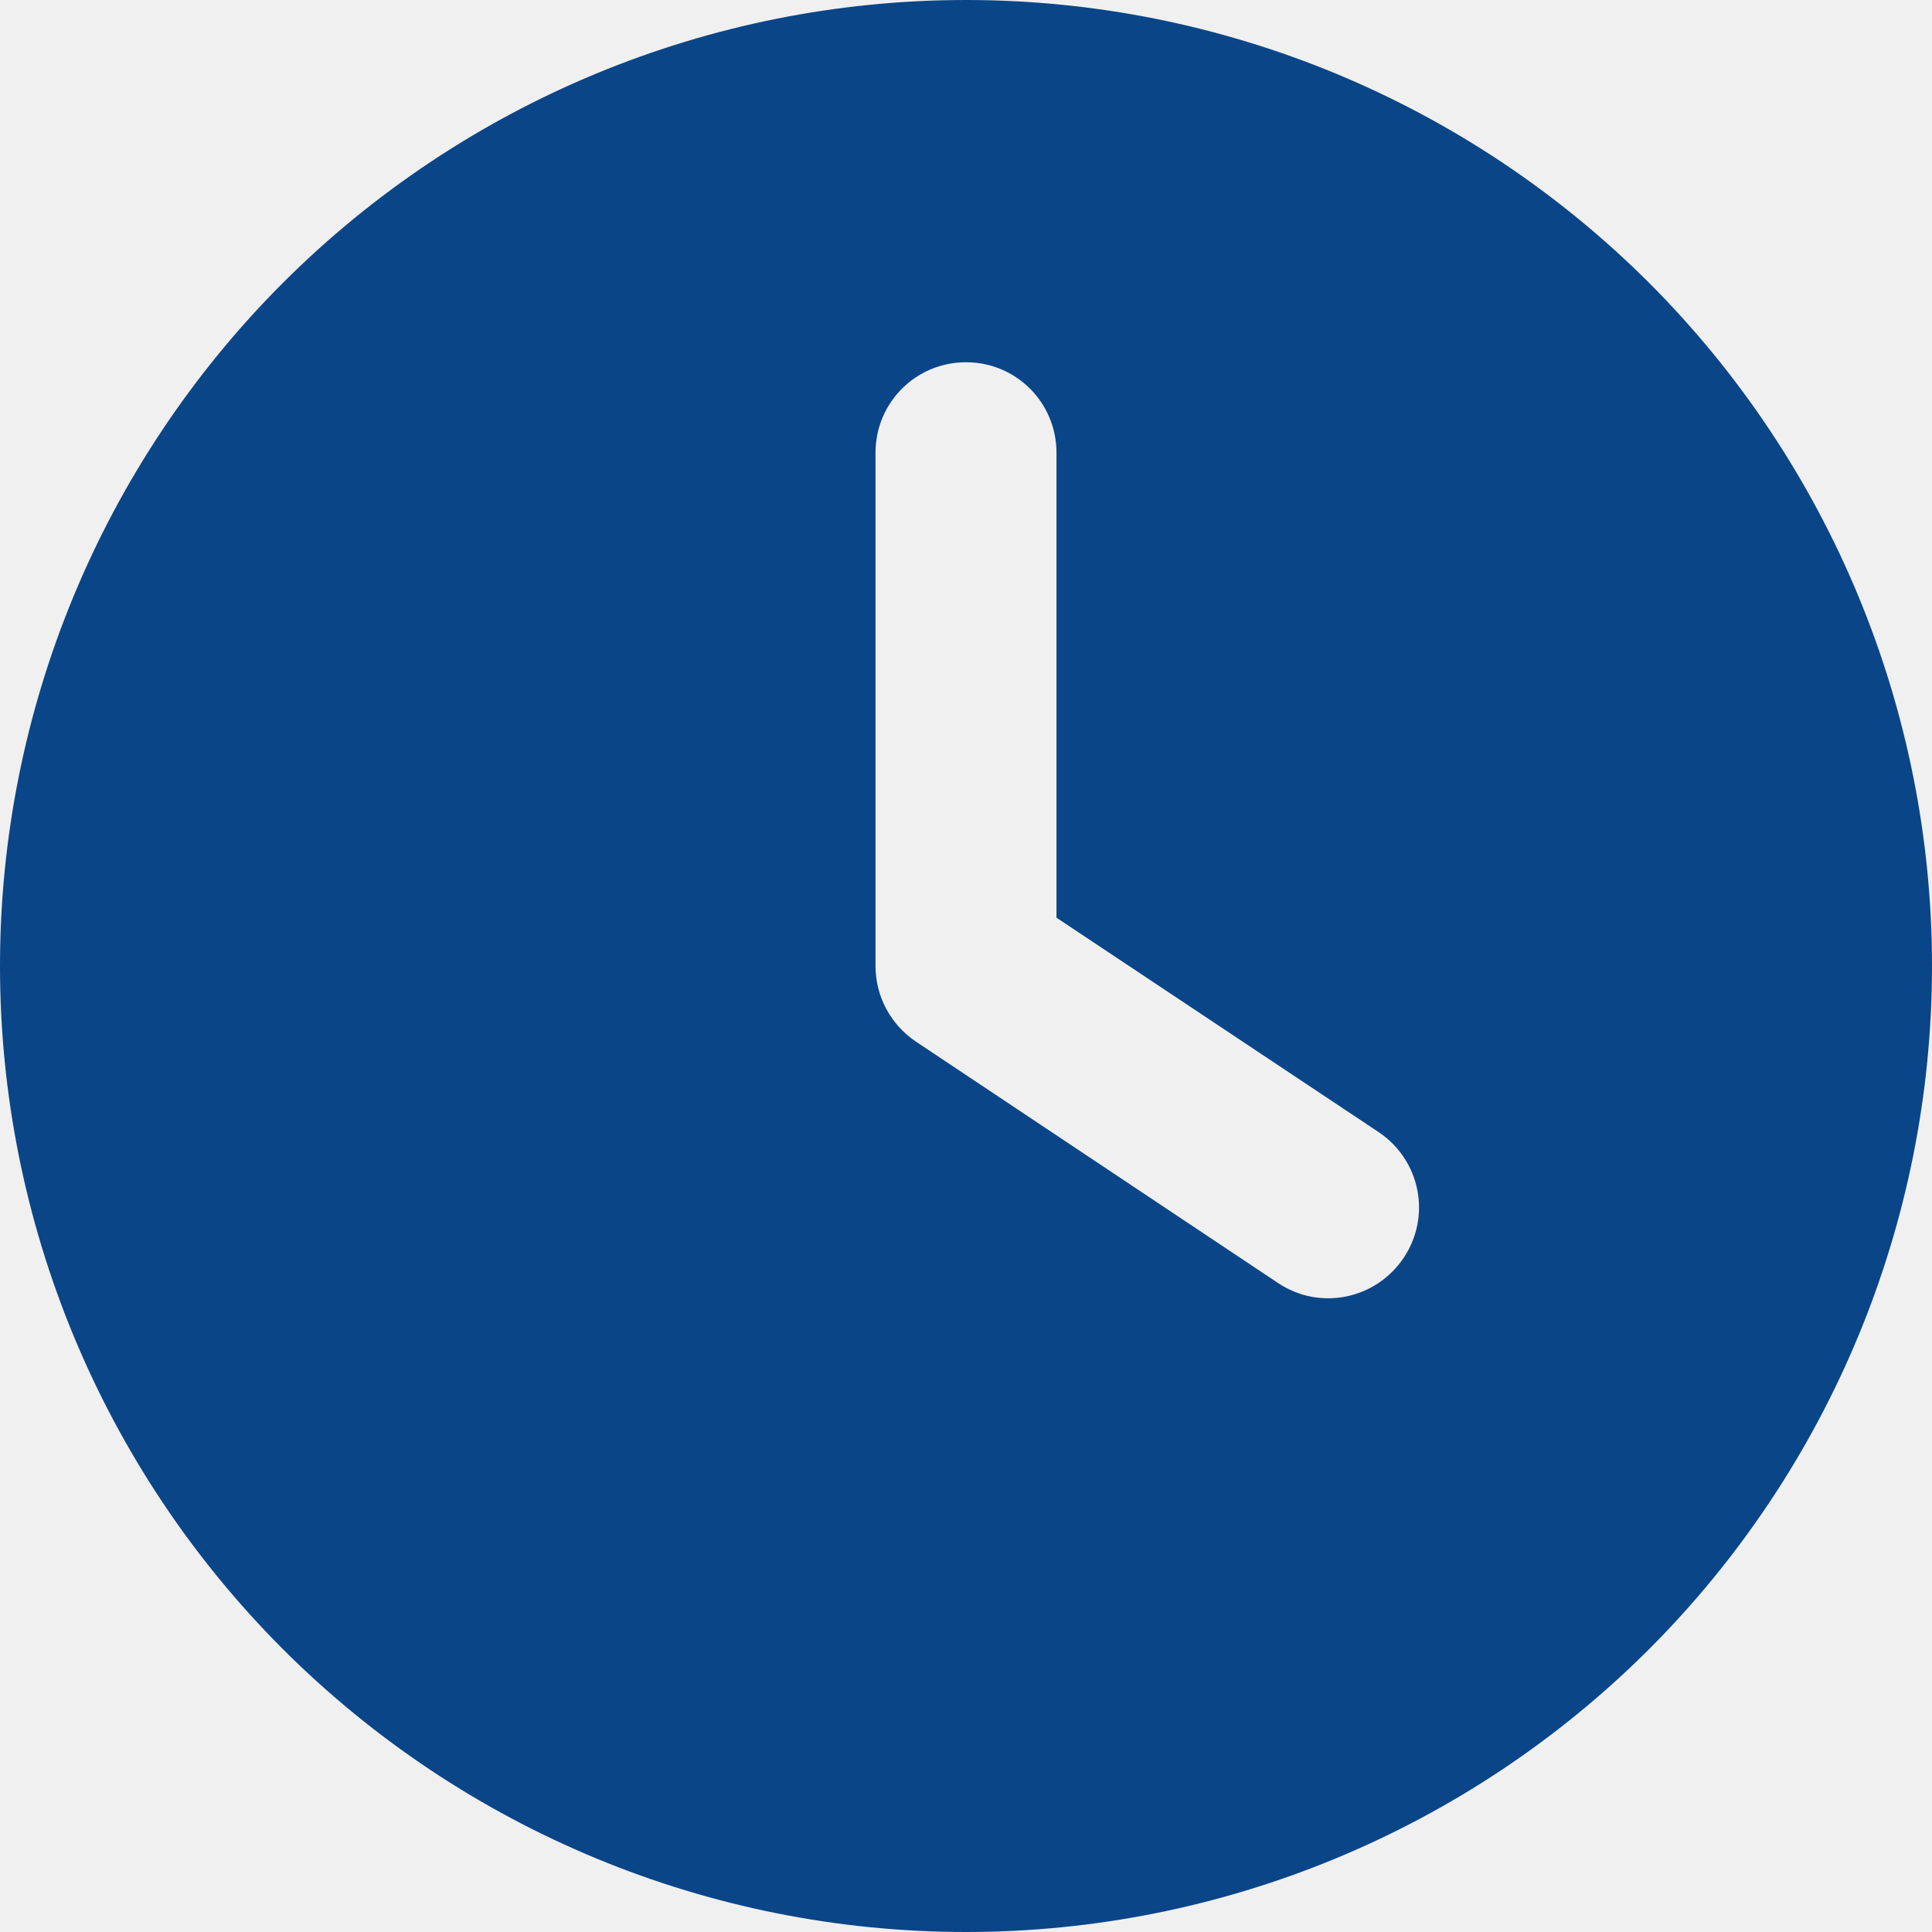
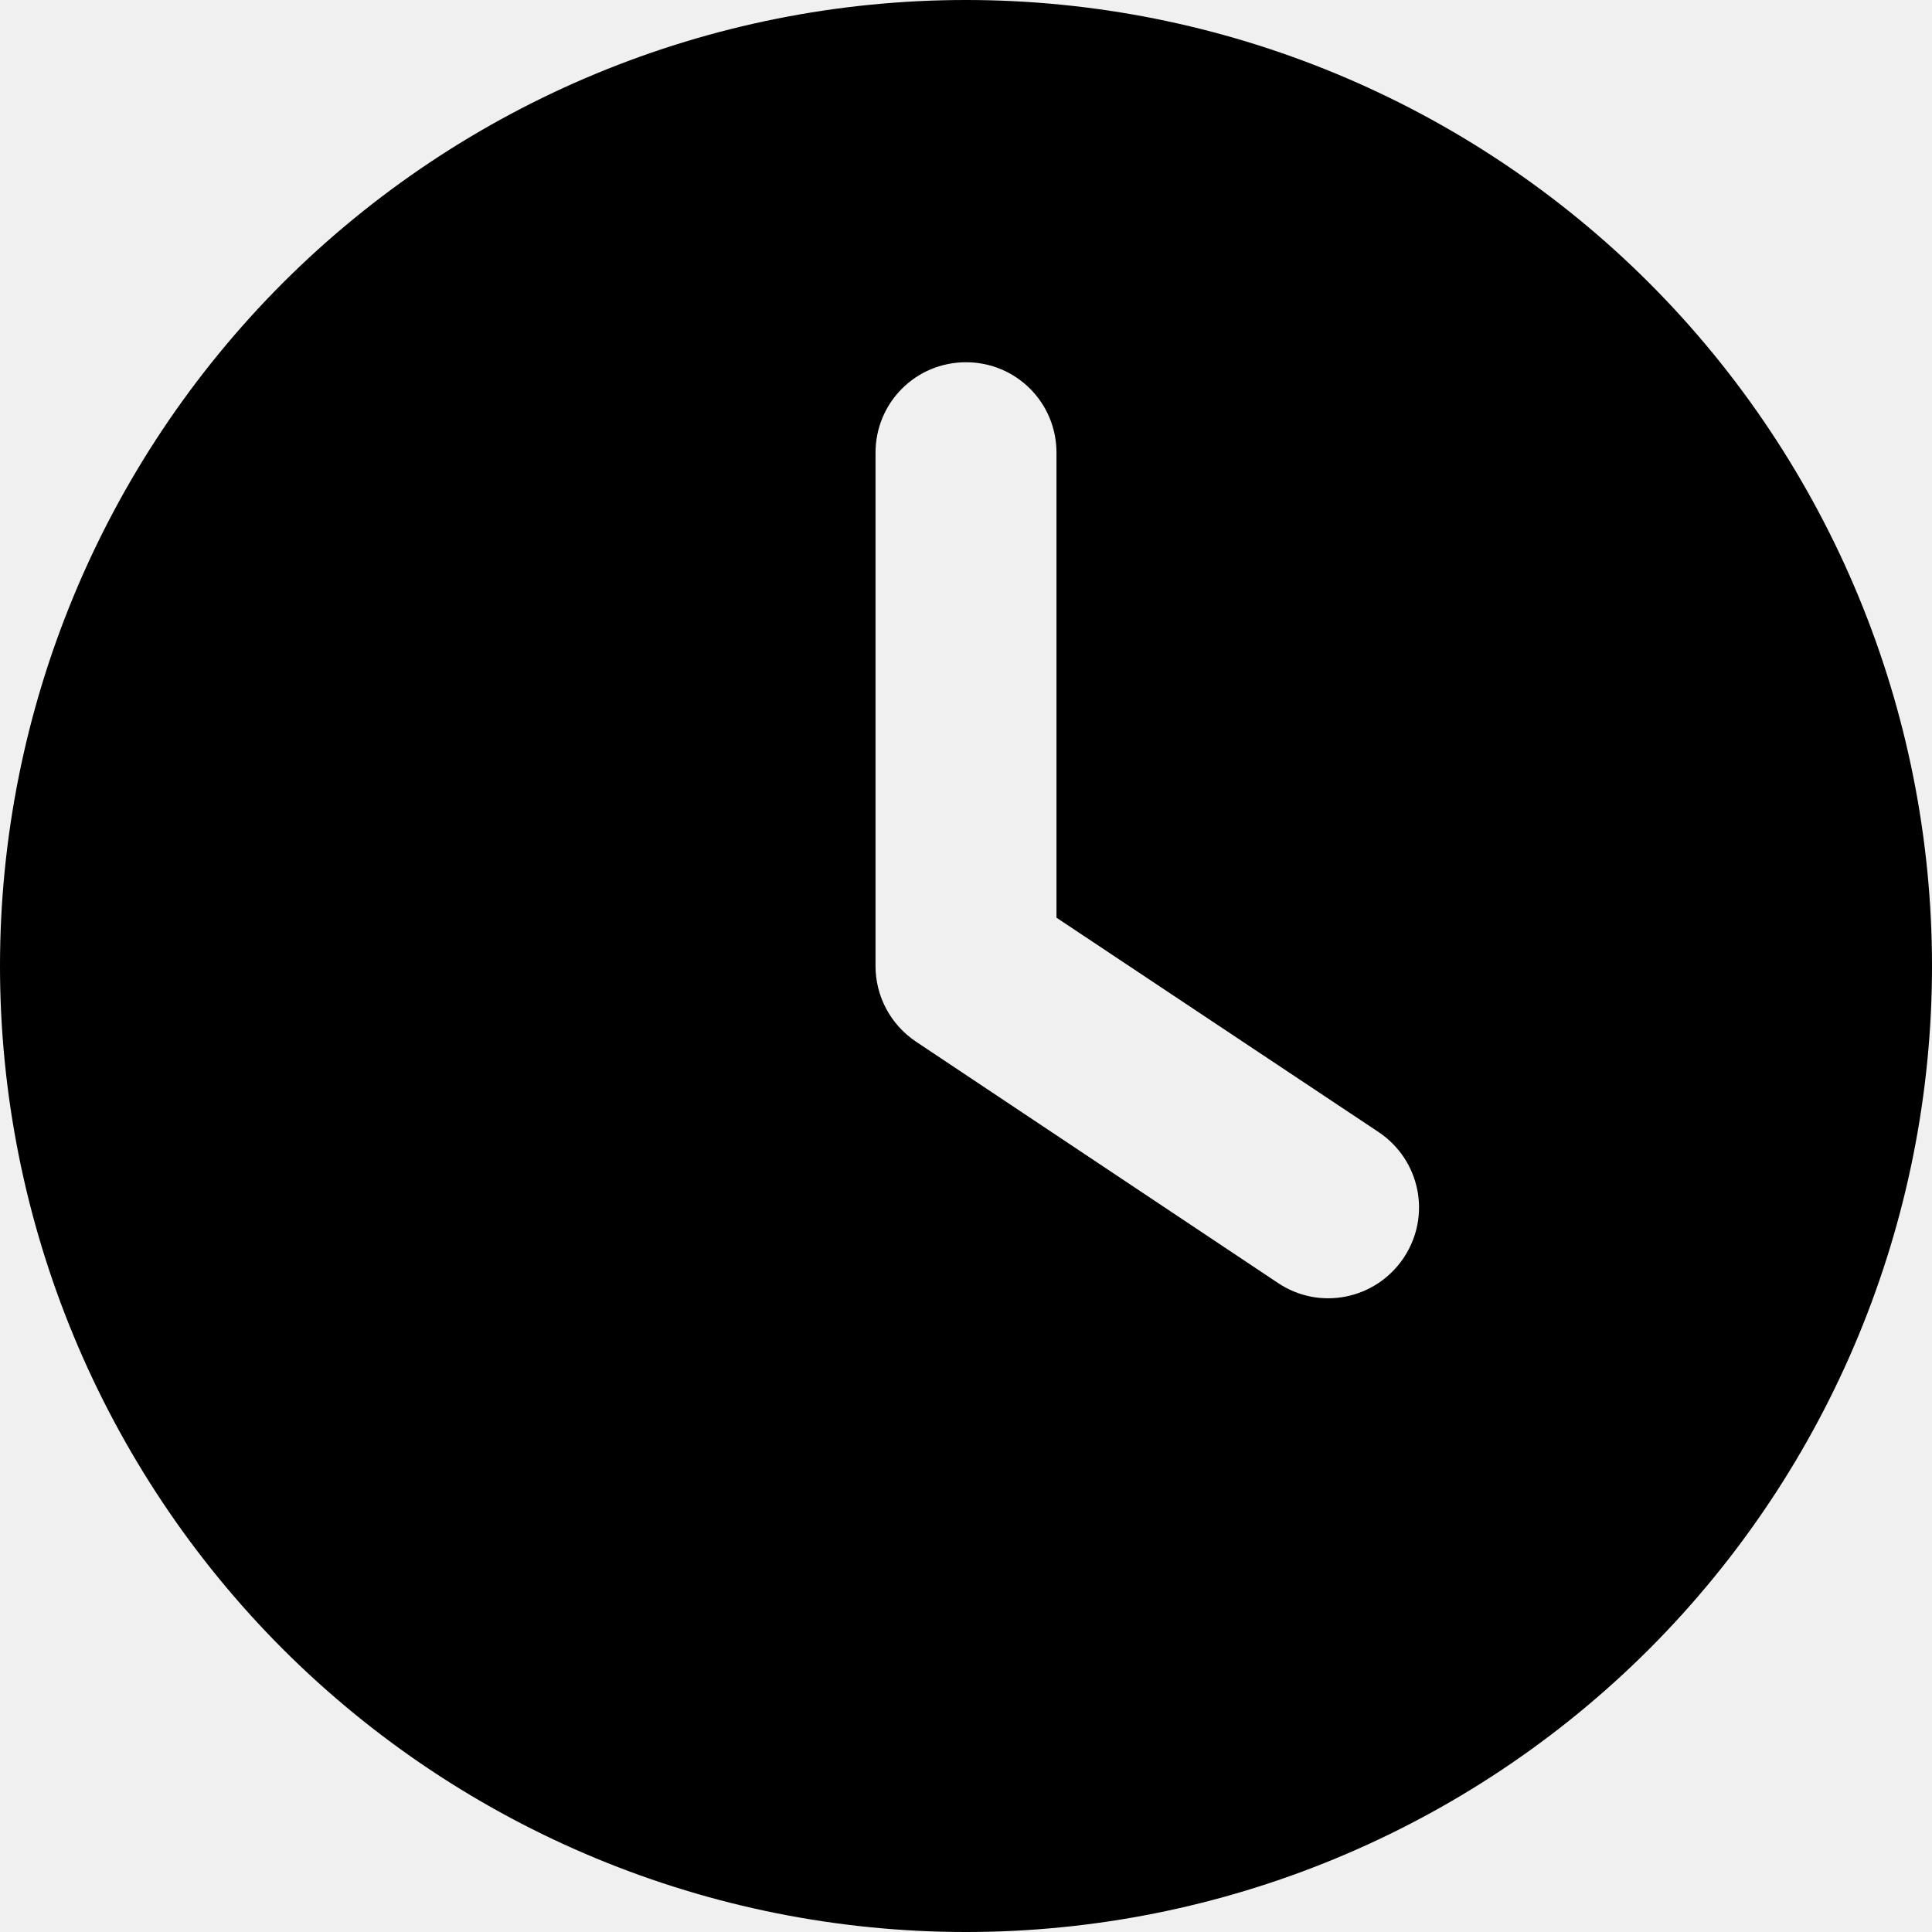
<svg xmlns="http://www.w3.org/2000/svg" width="12" height="12" viewBox="0 0 12 12" fill="none">
  <g clip-path="url(#clip0_3_2469)">
-     <path d="M6 0C7.591 0 9.117 0.632 10.243 1.757C11.368 2.883 12 4.409 12 6C12 7.591 11.368 9.117 10.243 10.243C9.117 11.368 7.591 12 6 12C4.409 12 2.883 11.368 1.757 10.243C0.632 9.117 0 7.591 0 6C0 4.409 0.632 2.883 1.757 1.757C2.883 0.632 4.409 0 6 0ZM5.438 2.812V6C5.438 6.188 5.531 6.363 5.688 6.469L7.938 7.969C8.196 8.142 8.545 8.072 8.719 7.812C8.892 7.552 8.822 7.205 8.562 7.031L6.562 5.7V2.812C6.562 2.501 6.312 2.25 6 2.25C5.688 2.25 5.438 2.501 5.438 2.812Z" fill="#0A4588" />
+     <path d="M6 0C7.591 0 9.117 0.632 10.243 1.757C11.368 2.883 12 4.409 12 6C12 7.591 11.368 9.117 10.243 10.243C9.117 11.368 7.591 12 6 12C4.409 12 2.883 11.368 1.757 10.243C0.632 9.117 0 7.591 0 6C0 4.409 0.632 2.883 1.757 1.757C2.883 0.632 4.409 0 6 0ZM5.438 2.812V6C5.438 6.188 5.531 6.363 5.688 6.469L7.938 7.969C8.196 8.142 8.545 8.072 8.719 7.812C8.892 7.552 8.822 7.205 8.562 7.031L6.562 5.7V2.812C6.562 2.501 6.312 2.25 6 2.25C5.688 2.25 5.438 2.501 5.438 2.812Z" fill="currentColor" />
  </g>
  <defs>
    <clipPath id="clip0_3_2469">
      <rect width="12" height="12" fill="white" />
    </clipPath>
  </defs>
</svg>
